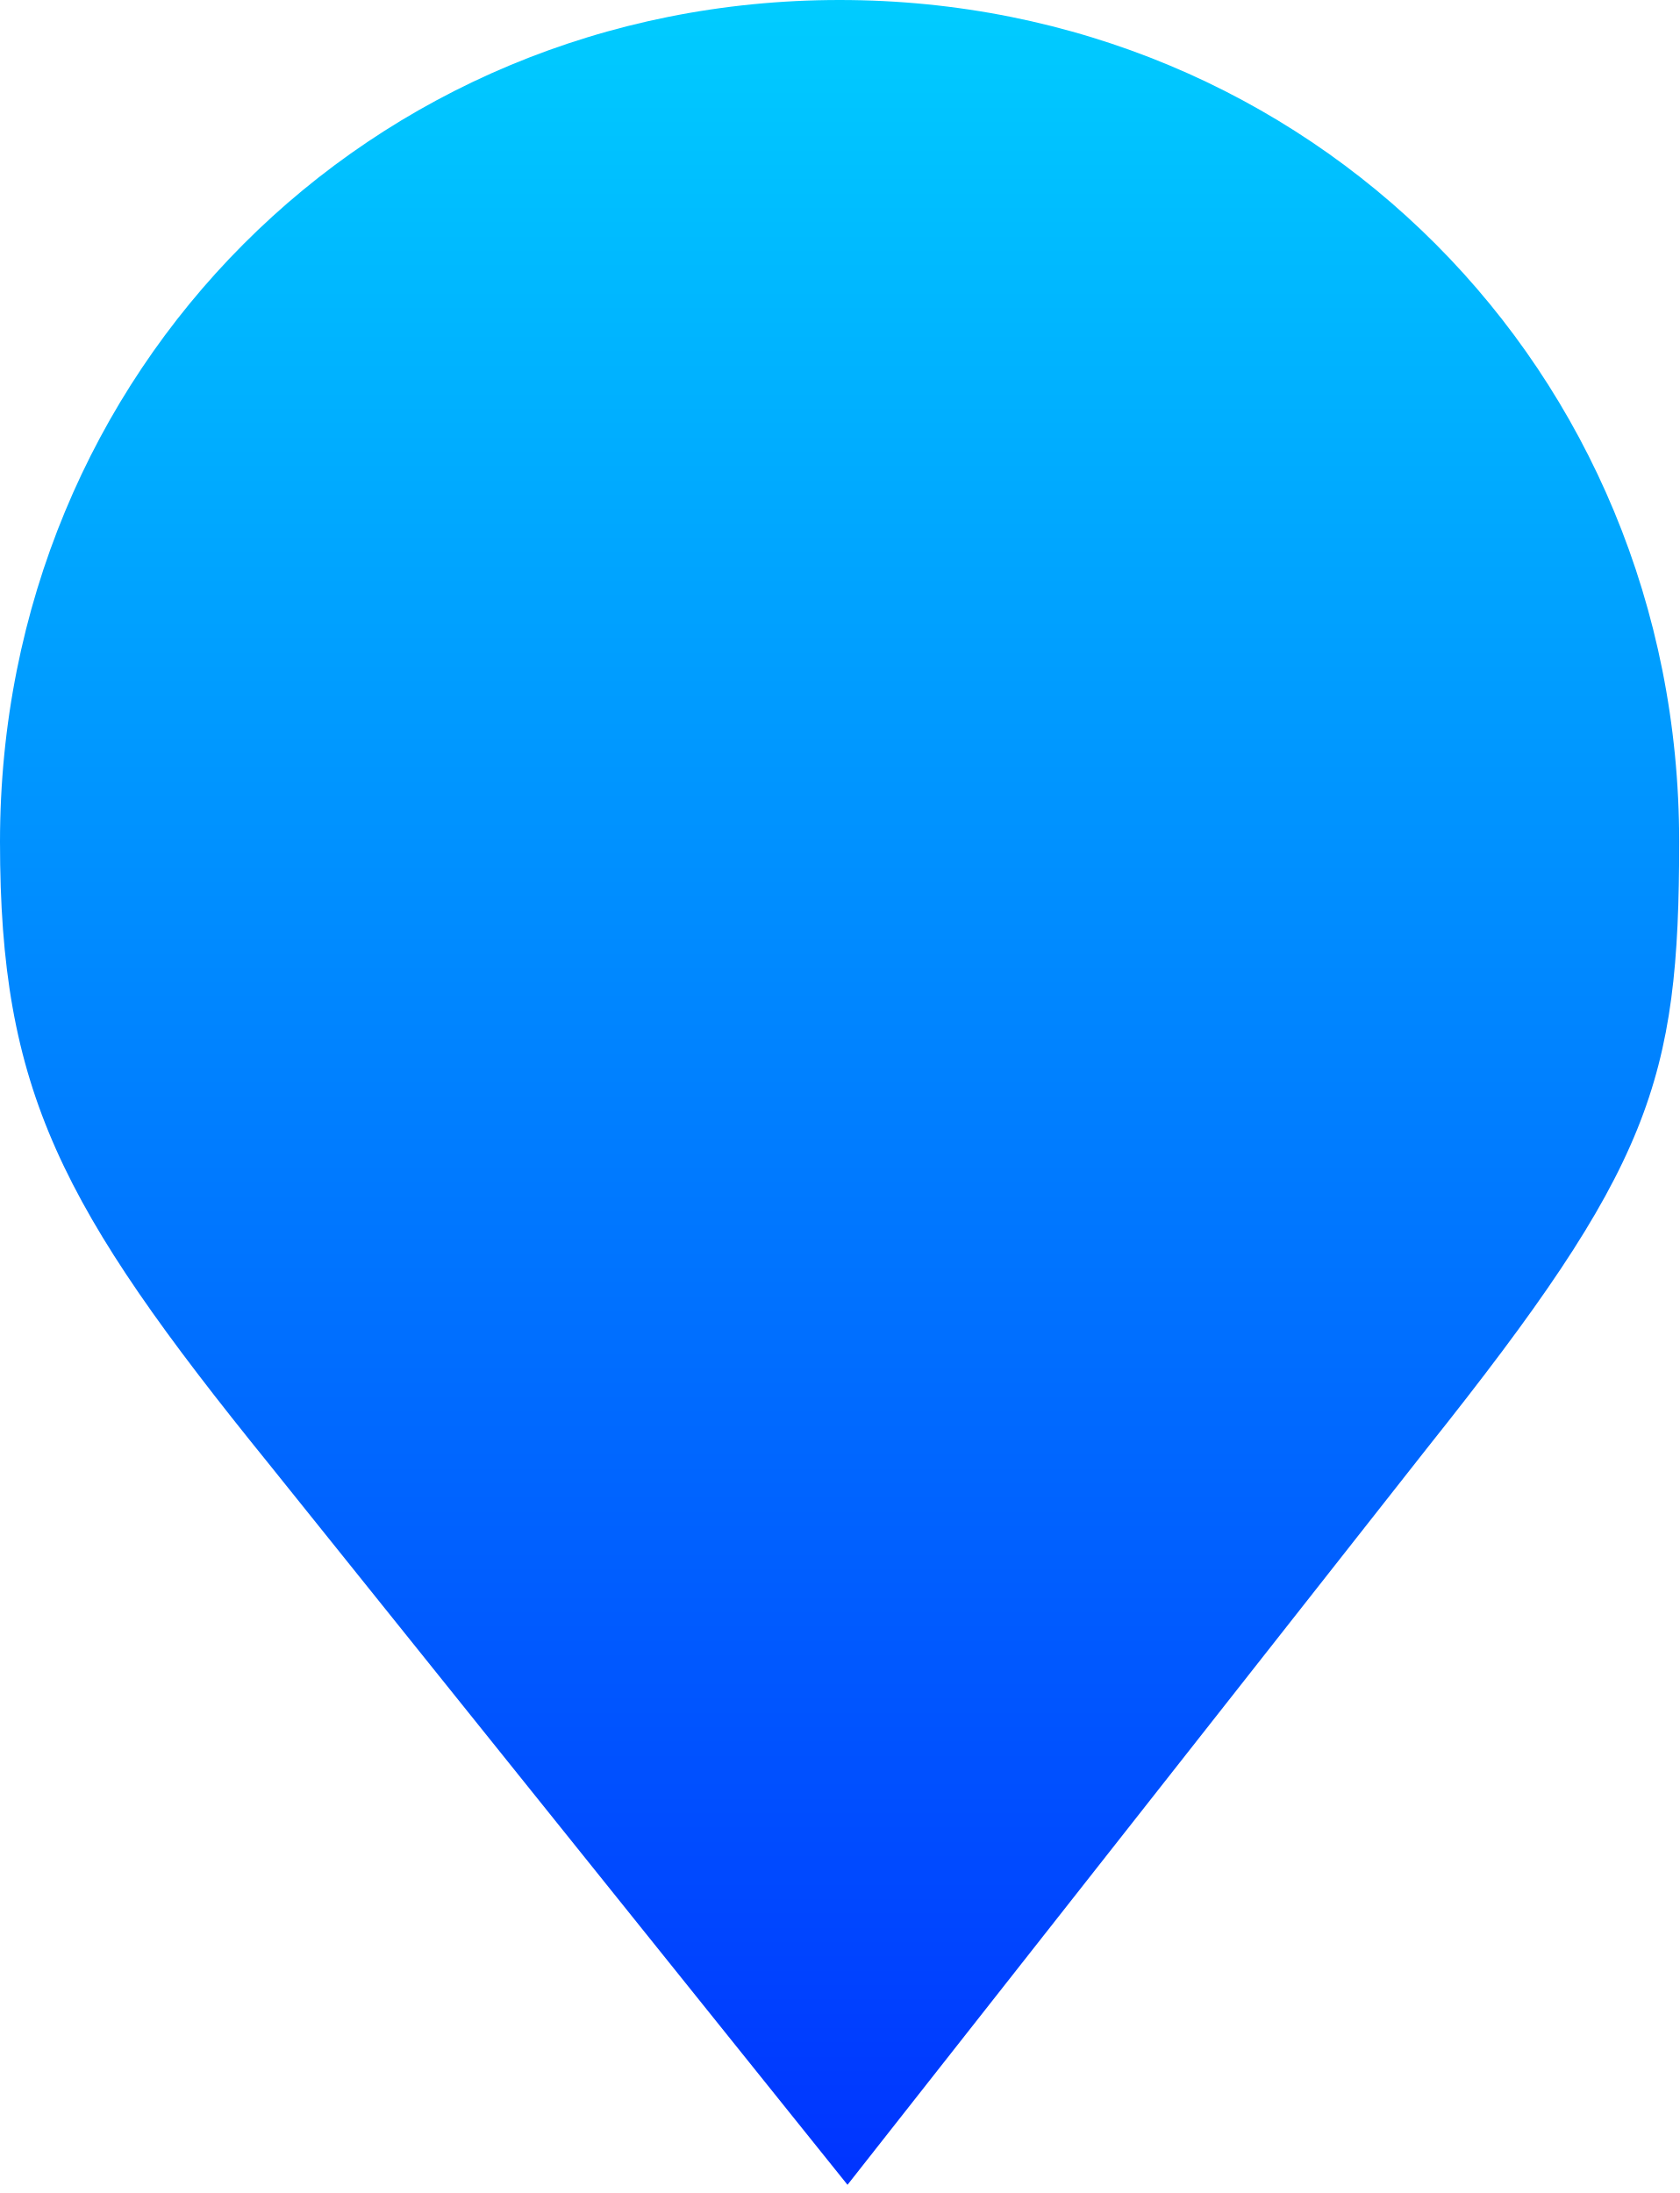
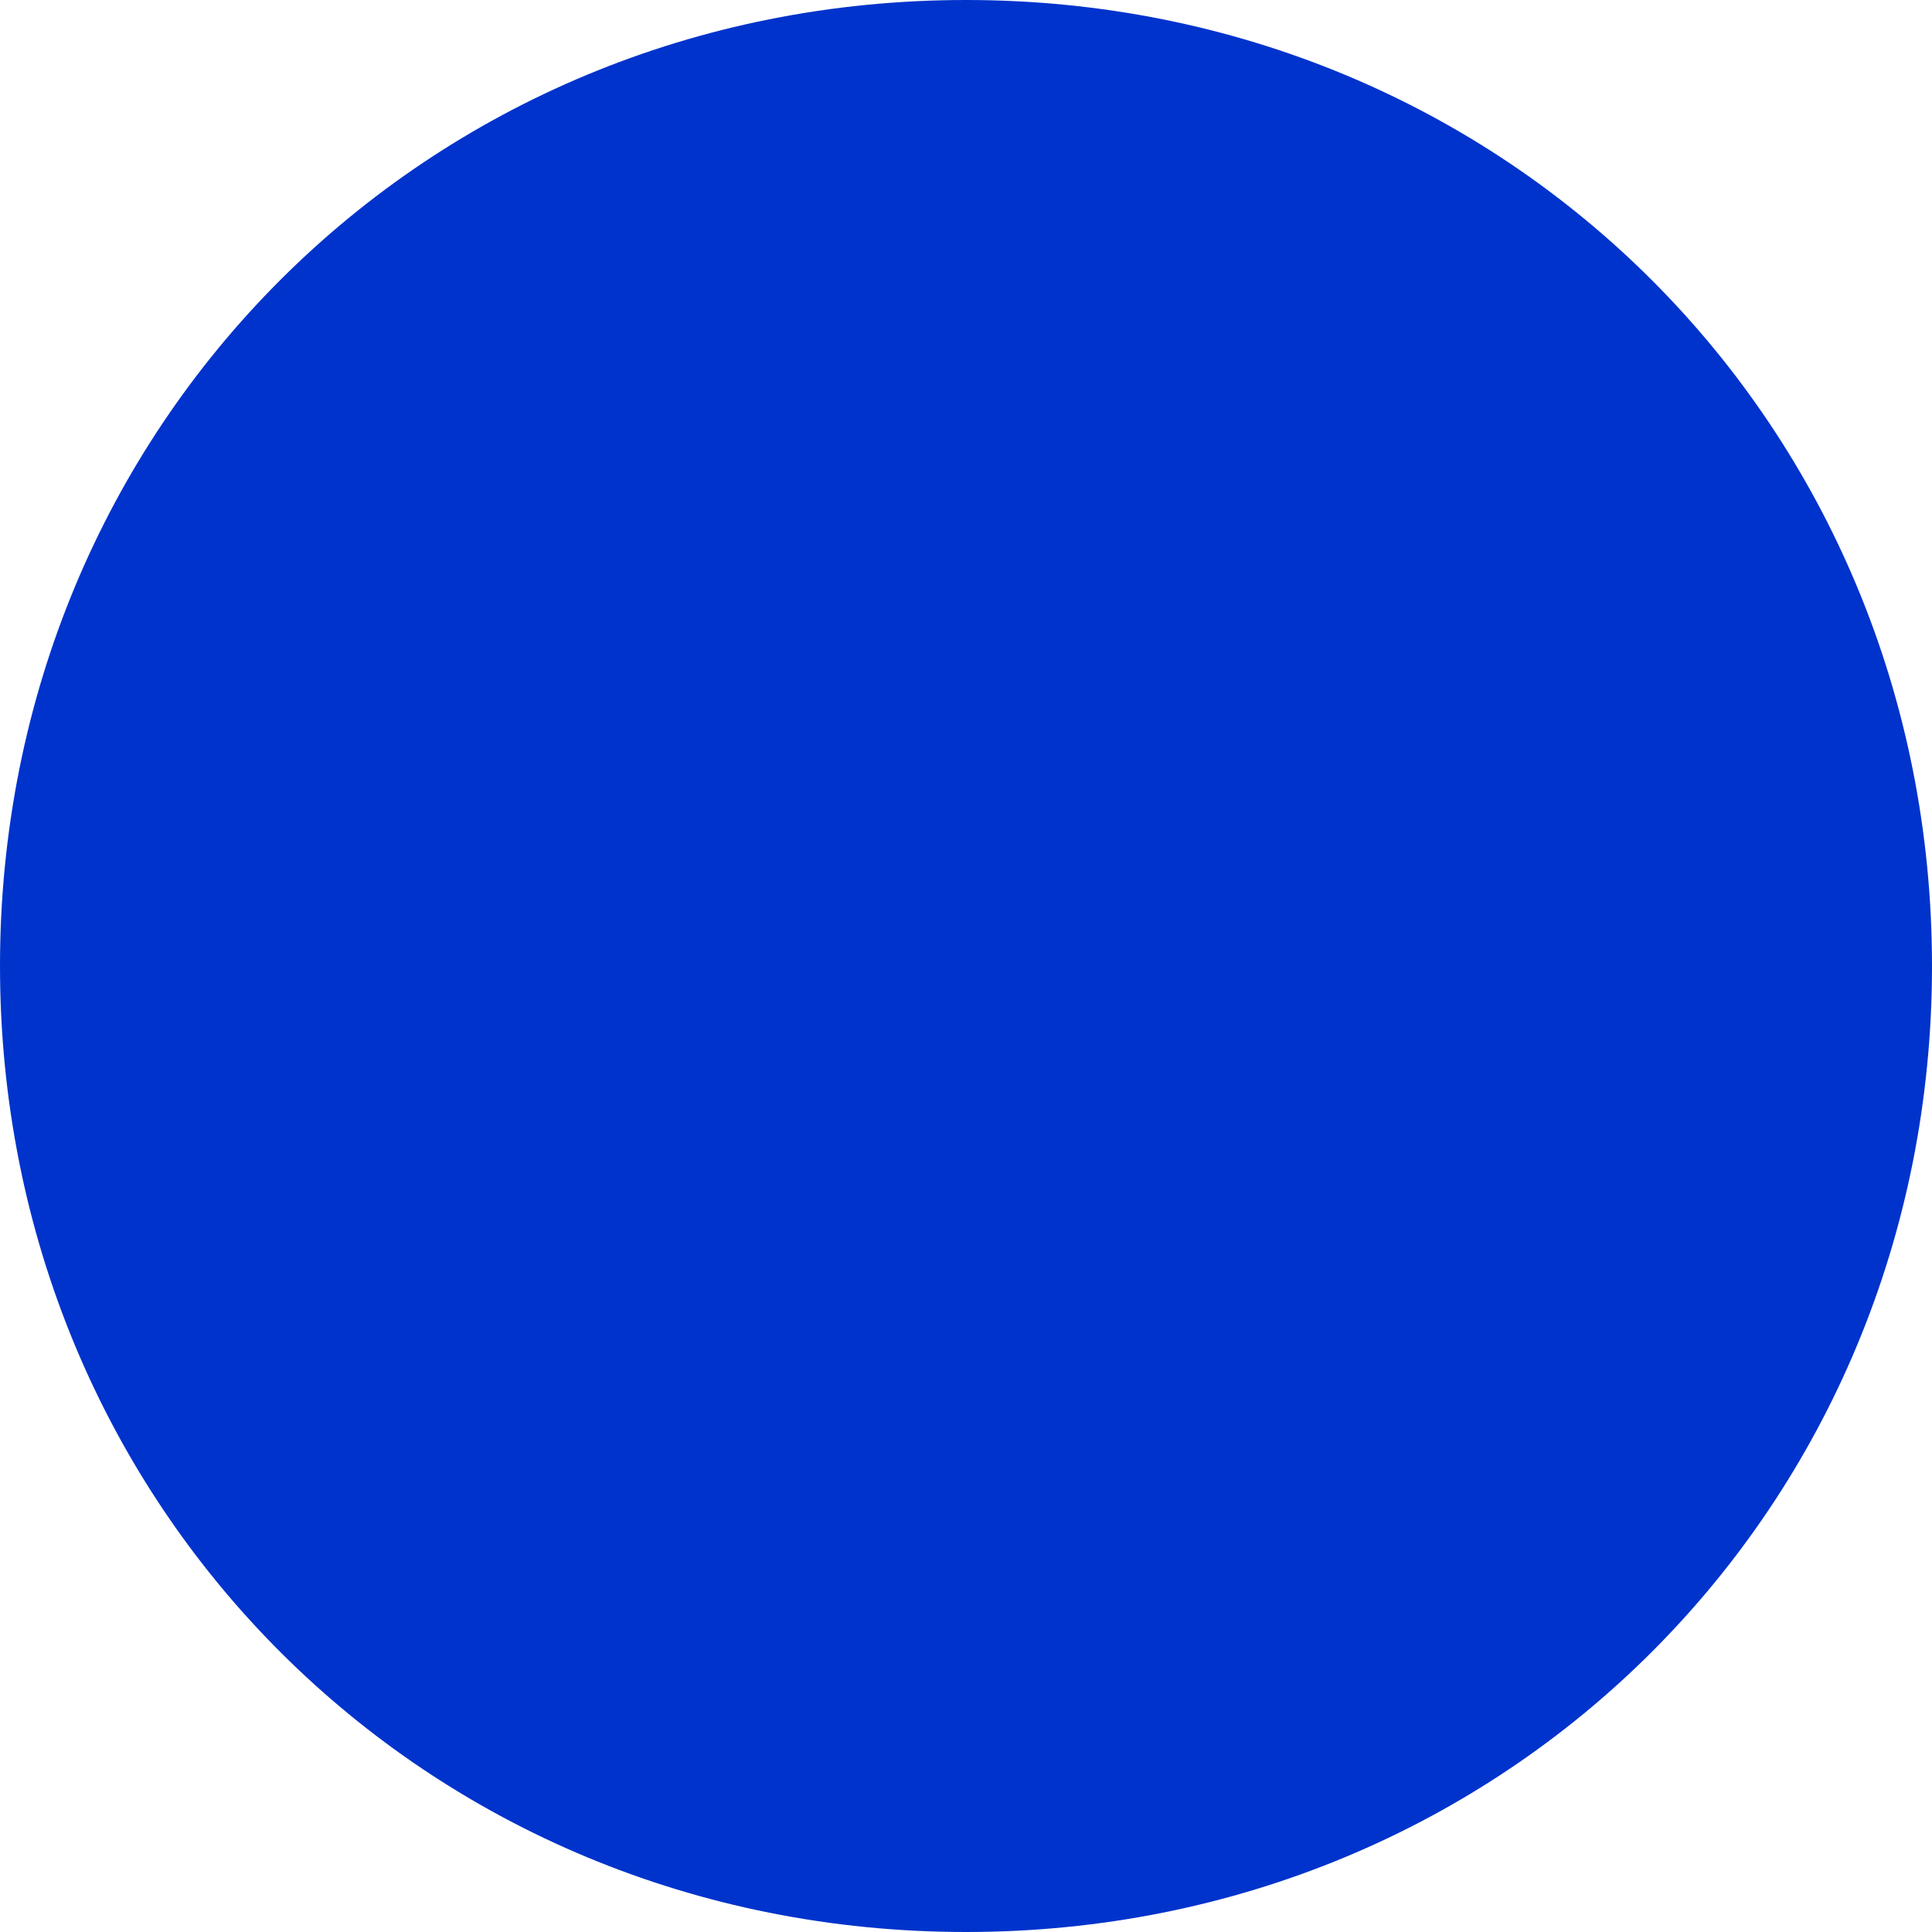
- <svg xmlns="http://www.w3.org/2000/svg" version="1.1" width="49px" height="64px">
-   <defs>
-     <linearGradient gradientUnits="userSpaceOnUse" x1="24.5" y1="0" x2="24.5" y2="64" id="LinearGradient198">
-       <stop id="Stop199" stop-color="#00ccff" offset="0" />
-       <stop id="Stop200" stop-color="#0033ff" offset="1" />
-     </linearGradient>
-   </defs>
-   <g transform="matrix(1 0 0 1 -522 -383 )">
-     <path d="M 24.731 63.761  L 7.85 42.727  C 1.75 35.2  0 31.826  0 24.568  C 0 10.81  10.78 0  24.5 0  C 38.22 0  49 10.81  49 24.568  C 49 31.571  48.176 34.065  41.653 42.25  L 24.731 63.761  Z " fill-rule="nonzero" fill="url(#LinearGradient198)" stroke="none" transform="matrix(1 0 0 1 522 383 )" />
+ <svg xmlns="http://www.w3.org/2000/svg" version="1.1" width="37px" height="37px">
+   <g transform="matrix(1 0 0 1 -528 -389 )">
+     <path d="M 546.5 389  C 556.86 389  565 397.14  565 407.5  C 565 417.86  556.86 426  546.5 426  C 536.14 426  528 417.86  528 407.5  C 528 397.14  536.14 389  546.5 389  Z " fill-rule="nonzero" fill="#0033cc" stroke="none" />
  </g>
</svg>
